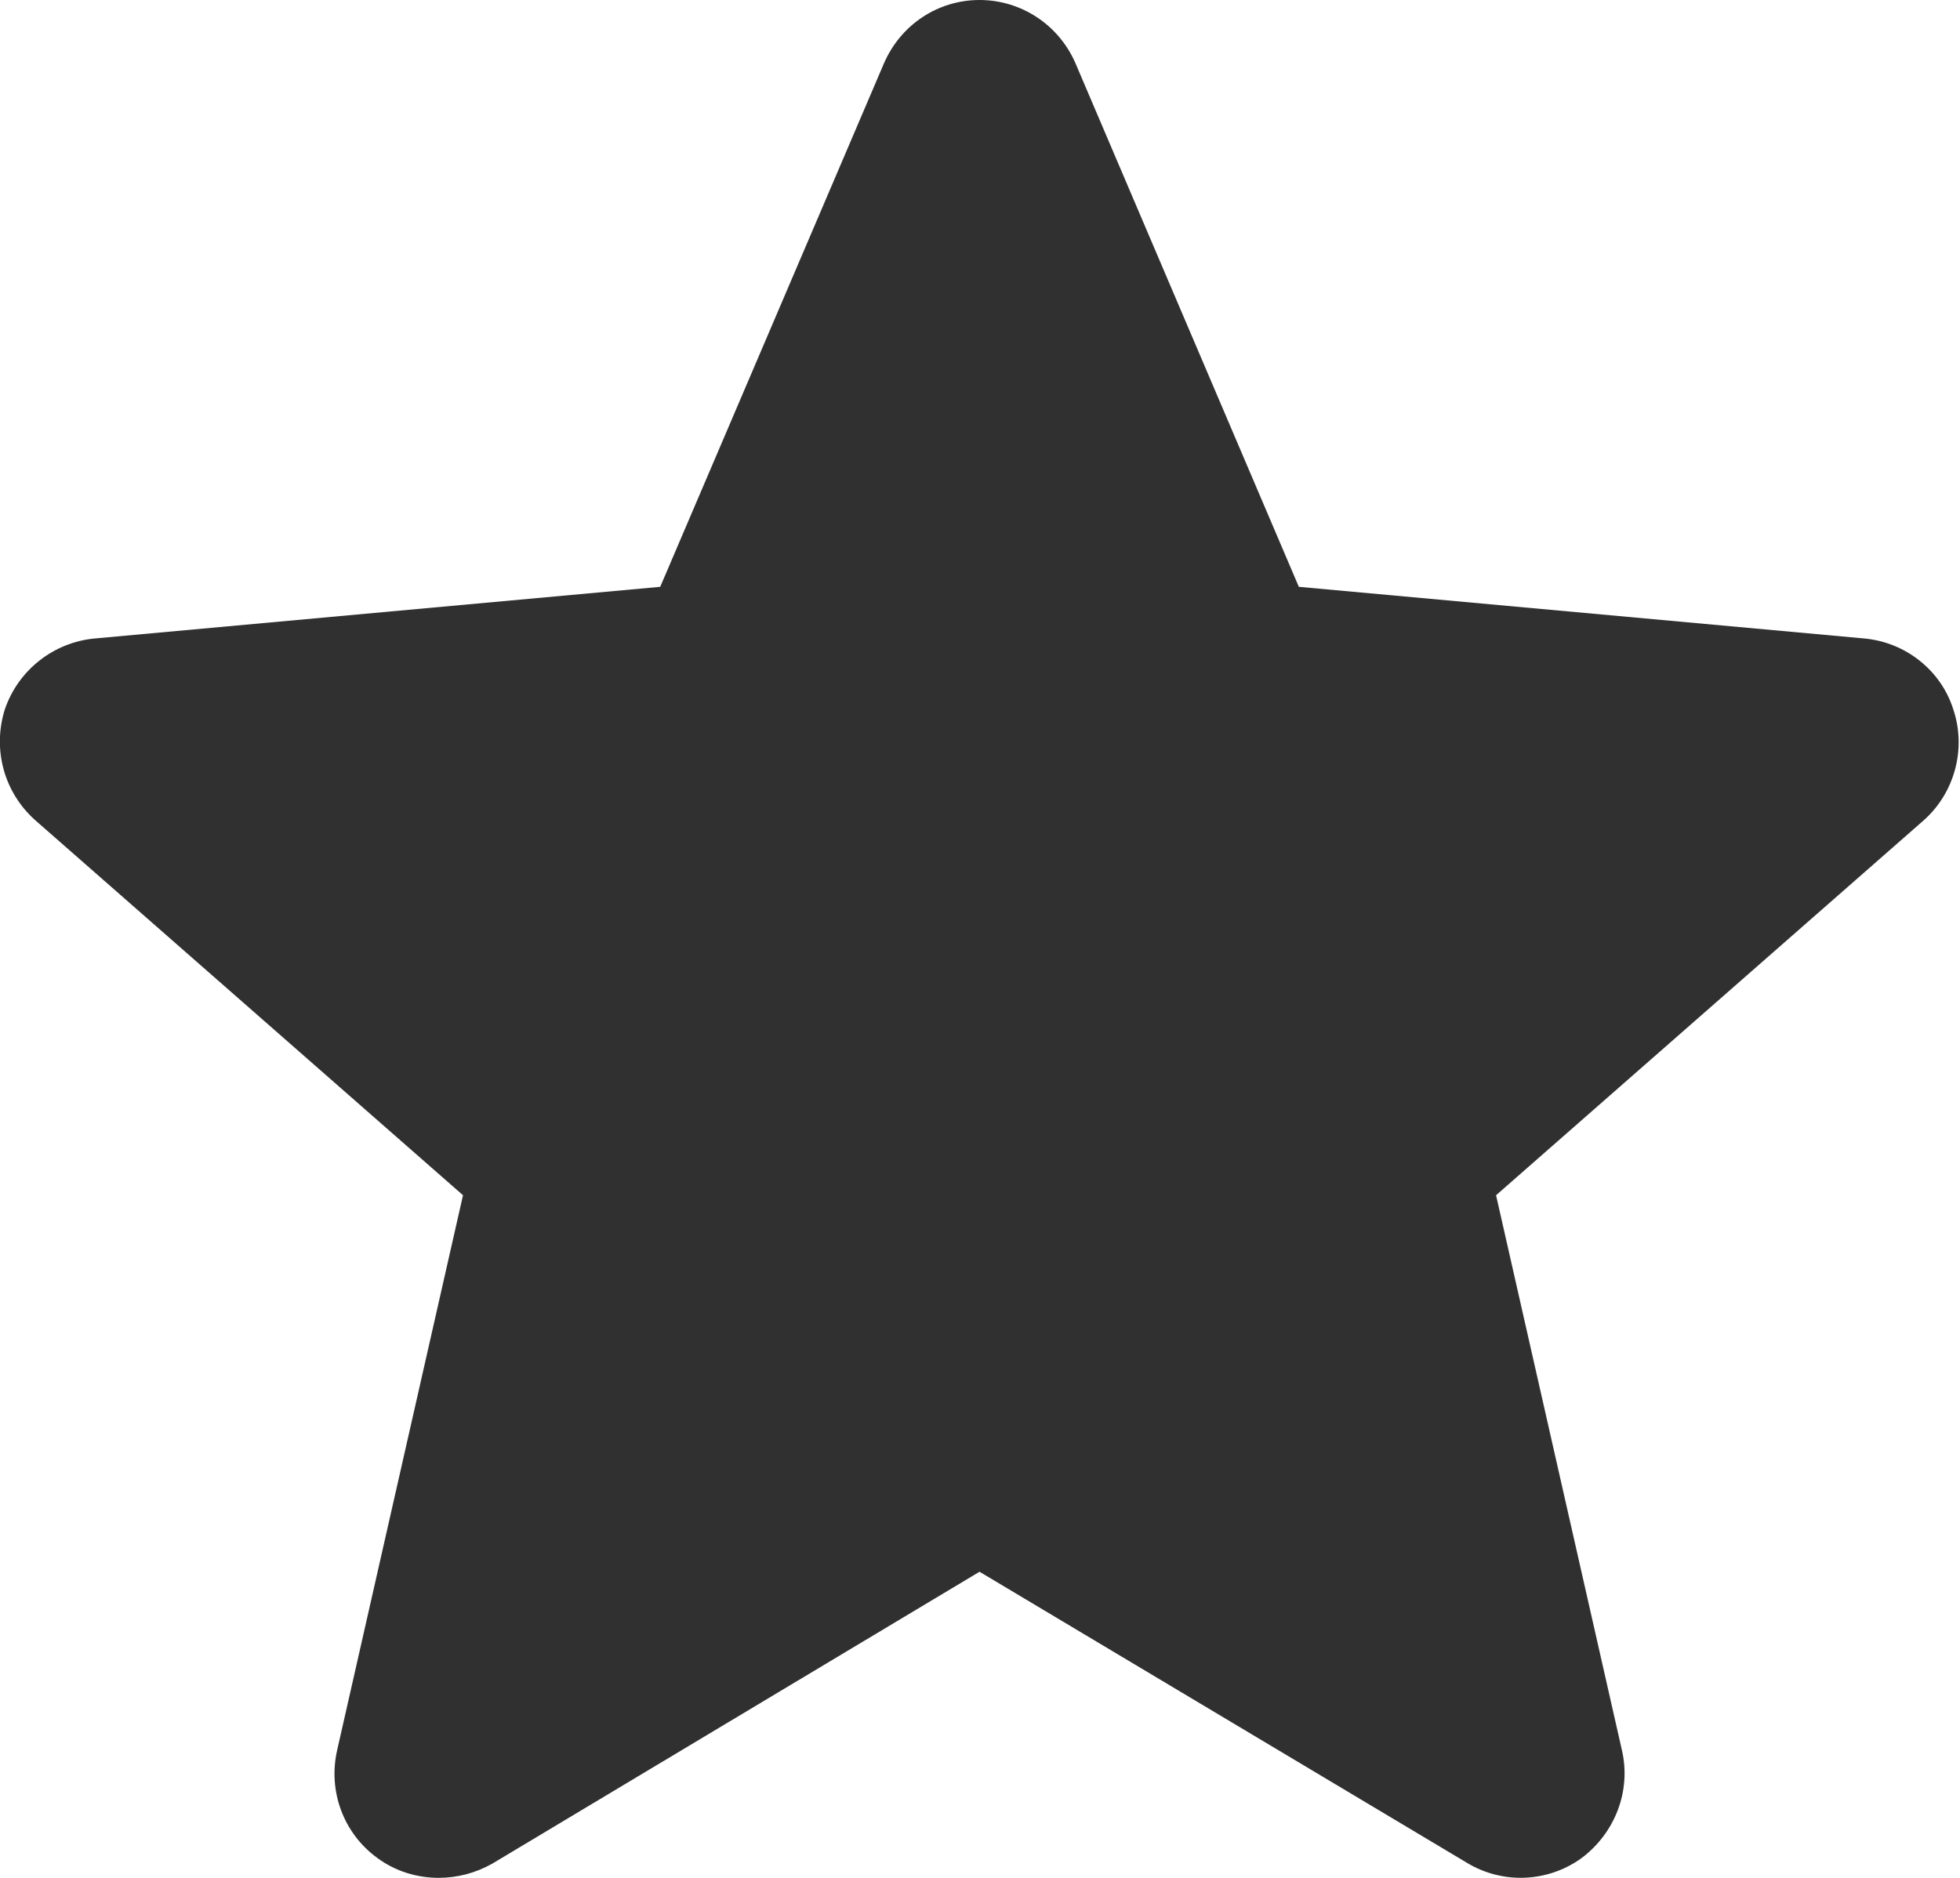
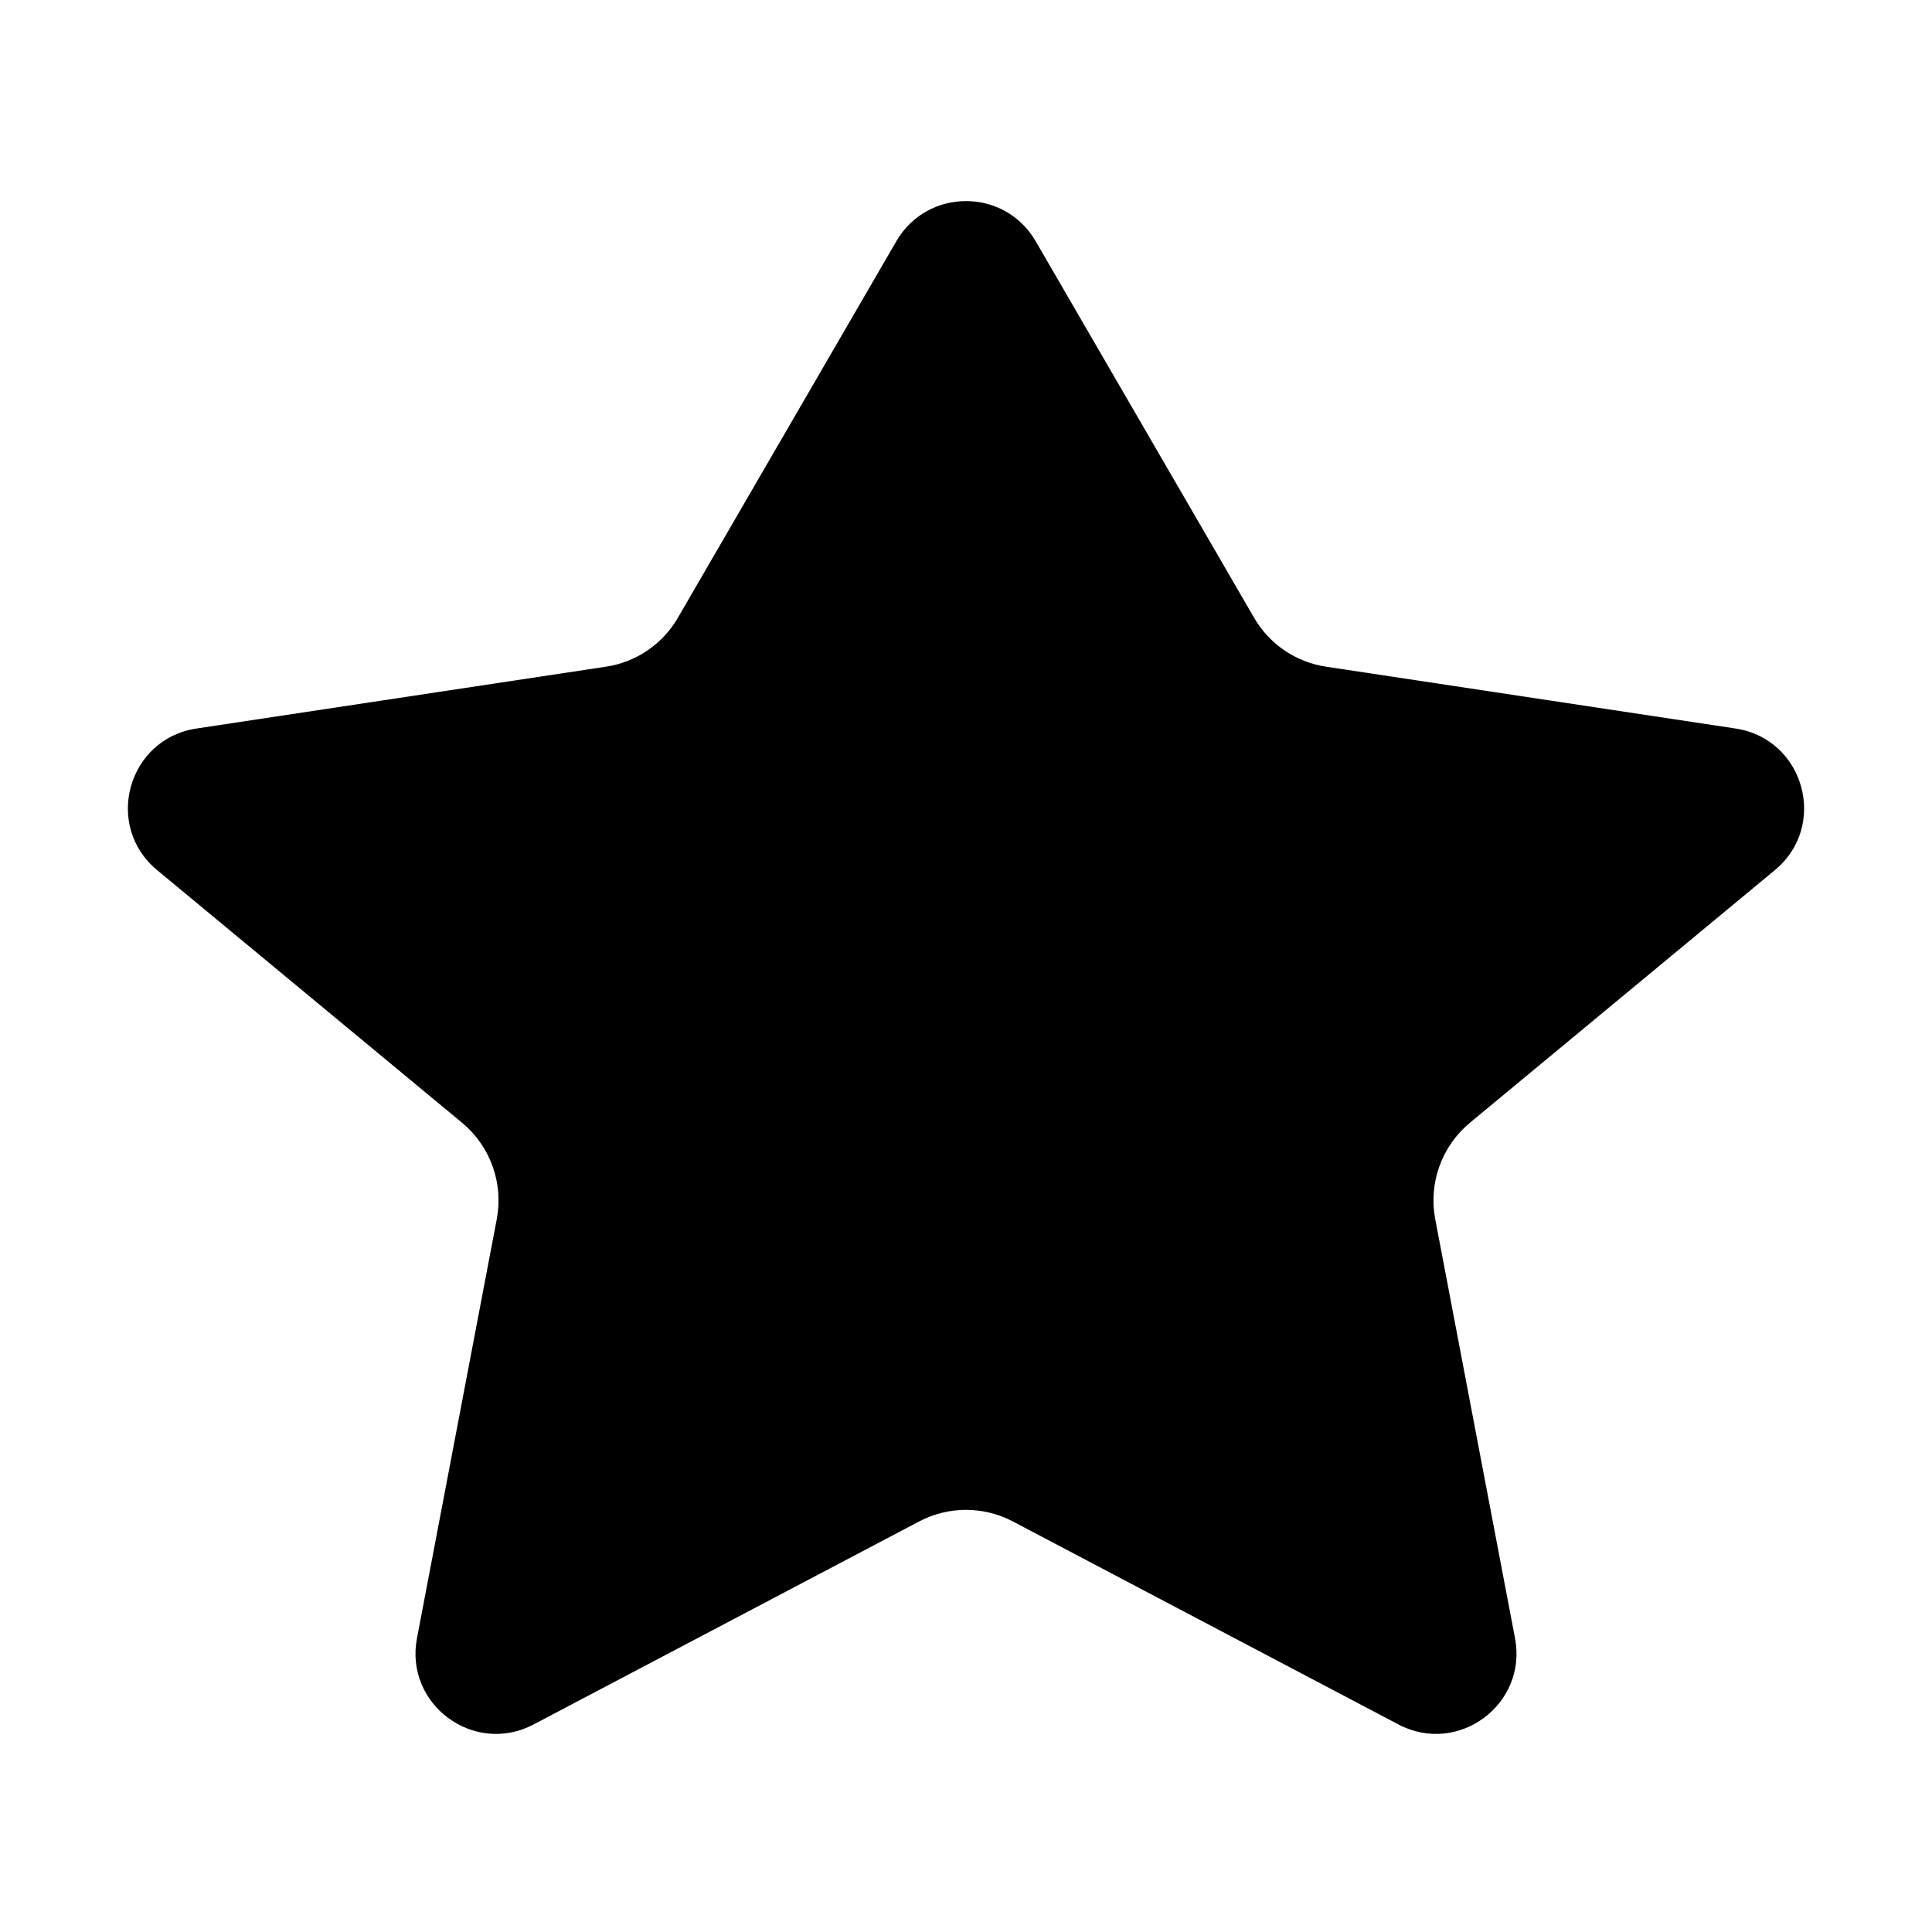
- <svg xmlns="http://www.w3.org/2000/svg" version="1.1" id="Слой_1" x="0px" y="0px" viewBox="0 0 20.87 20" style="enable-background:new 0 0 20.87 20;" xml:space="preserve">
-   <style type="text/css">
- 	.st0{fill:#303030;}
- </style>
-   <path class="st0" d="M4.67,20c-0.23,0-0.46-0.07-0.65-0.21c-0.36-0.26-0.53-0.71-0.43-1.15l1.34-5.91L0.38,8.74  c-0.34-0.3-0.46-0.76-0.33-1.18C0.19,7.14,0.57,6.84,1.01,6.8l6.02-0.55l2.38-5.57C9.59,0.26,9.99,0,10.43,0s0.84,0.26,1.02,0.67  l2.38,5.58l6.02,0.55c0.44,0.04,0.82,0.34,0.95,0.76c0.14,0.42,0.01,0.89-0.32,1.18l-4.55,3.99l1.34,5.91  c0.1,0.43-0.07,0.88-0.43,1.15c-0.36,0.26-0.84,0.28-1.22,0.05l-5.19-3.1l-5.19,3.11C5.06,19.95,4.87,20,4.67,20z" />
+ <svg xmlns="http://www.w3.org/2000/svg" width="24" height="24" viewBox="0 0 24 24" fill="none">
+   <path d="M12.865 2.996C12.48 2.332 11.52 2.332 11.135 2.996L8.421 7.674C8.231 8.002 7.902 8.226 7.527 8.282L2.44 9.05C1.586 9.179 1.286 10.258 1.952 10.809L5.741 13.948C6.091 14.239 6.256 14.697 6.171 15.145L5.18 20.35C5.023 21.173 5.887 21.812 6.628 21.422L11.418 18.9C11.782 18.708 12.218 18.708 12.582 18.9L17.372 21.422C18.113 21.812 18.977 21.173 18.82 20.35L17.829 15.145C17.744 14.697 17.909 14.239 18.259 13.948L22.048 10.809C22.714 10.258 22.414 9.179 21.56 9.05L16.474 8.282C16.098 8.226 15.769 8.002 15.579 7.674L12.865 2.996Z" fill="black" />
</svg>
